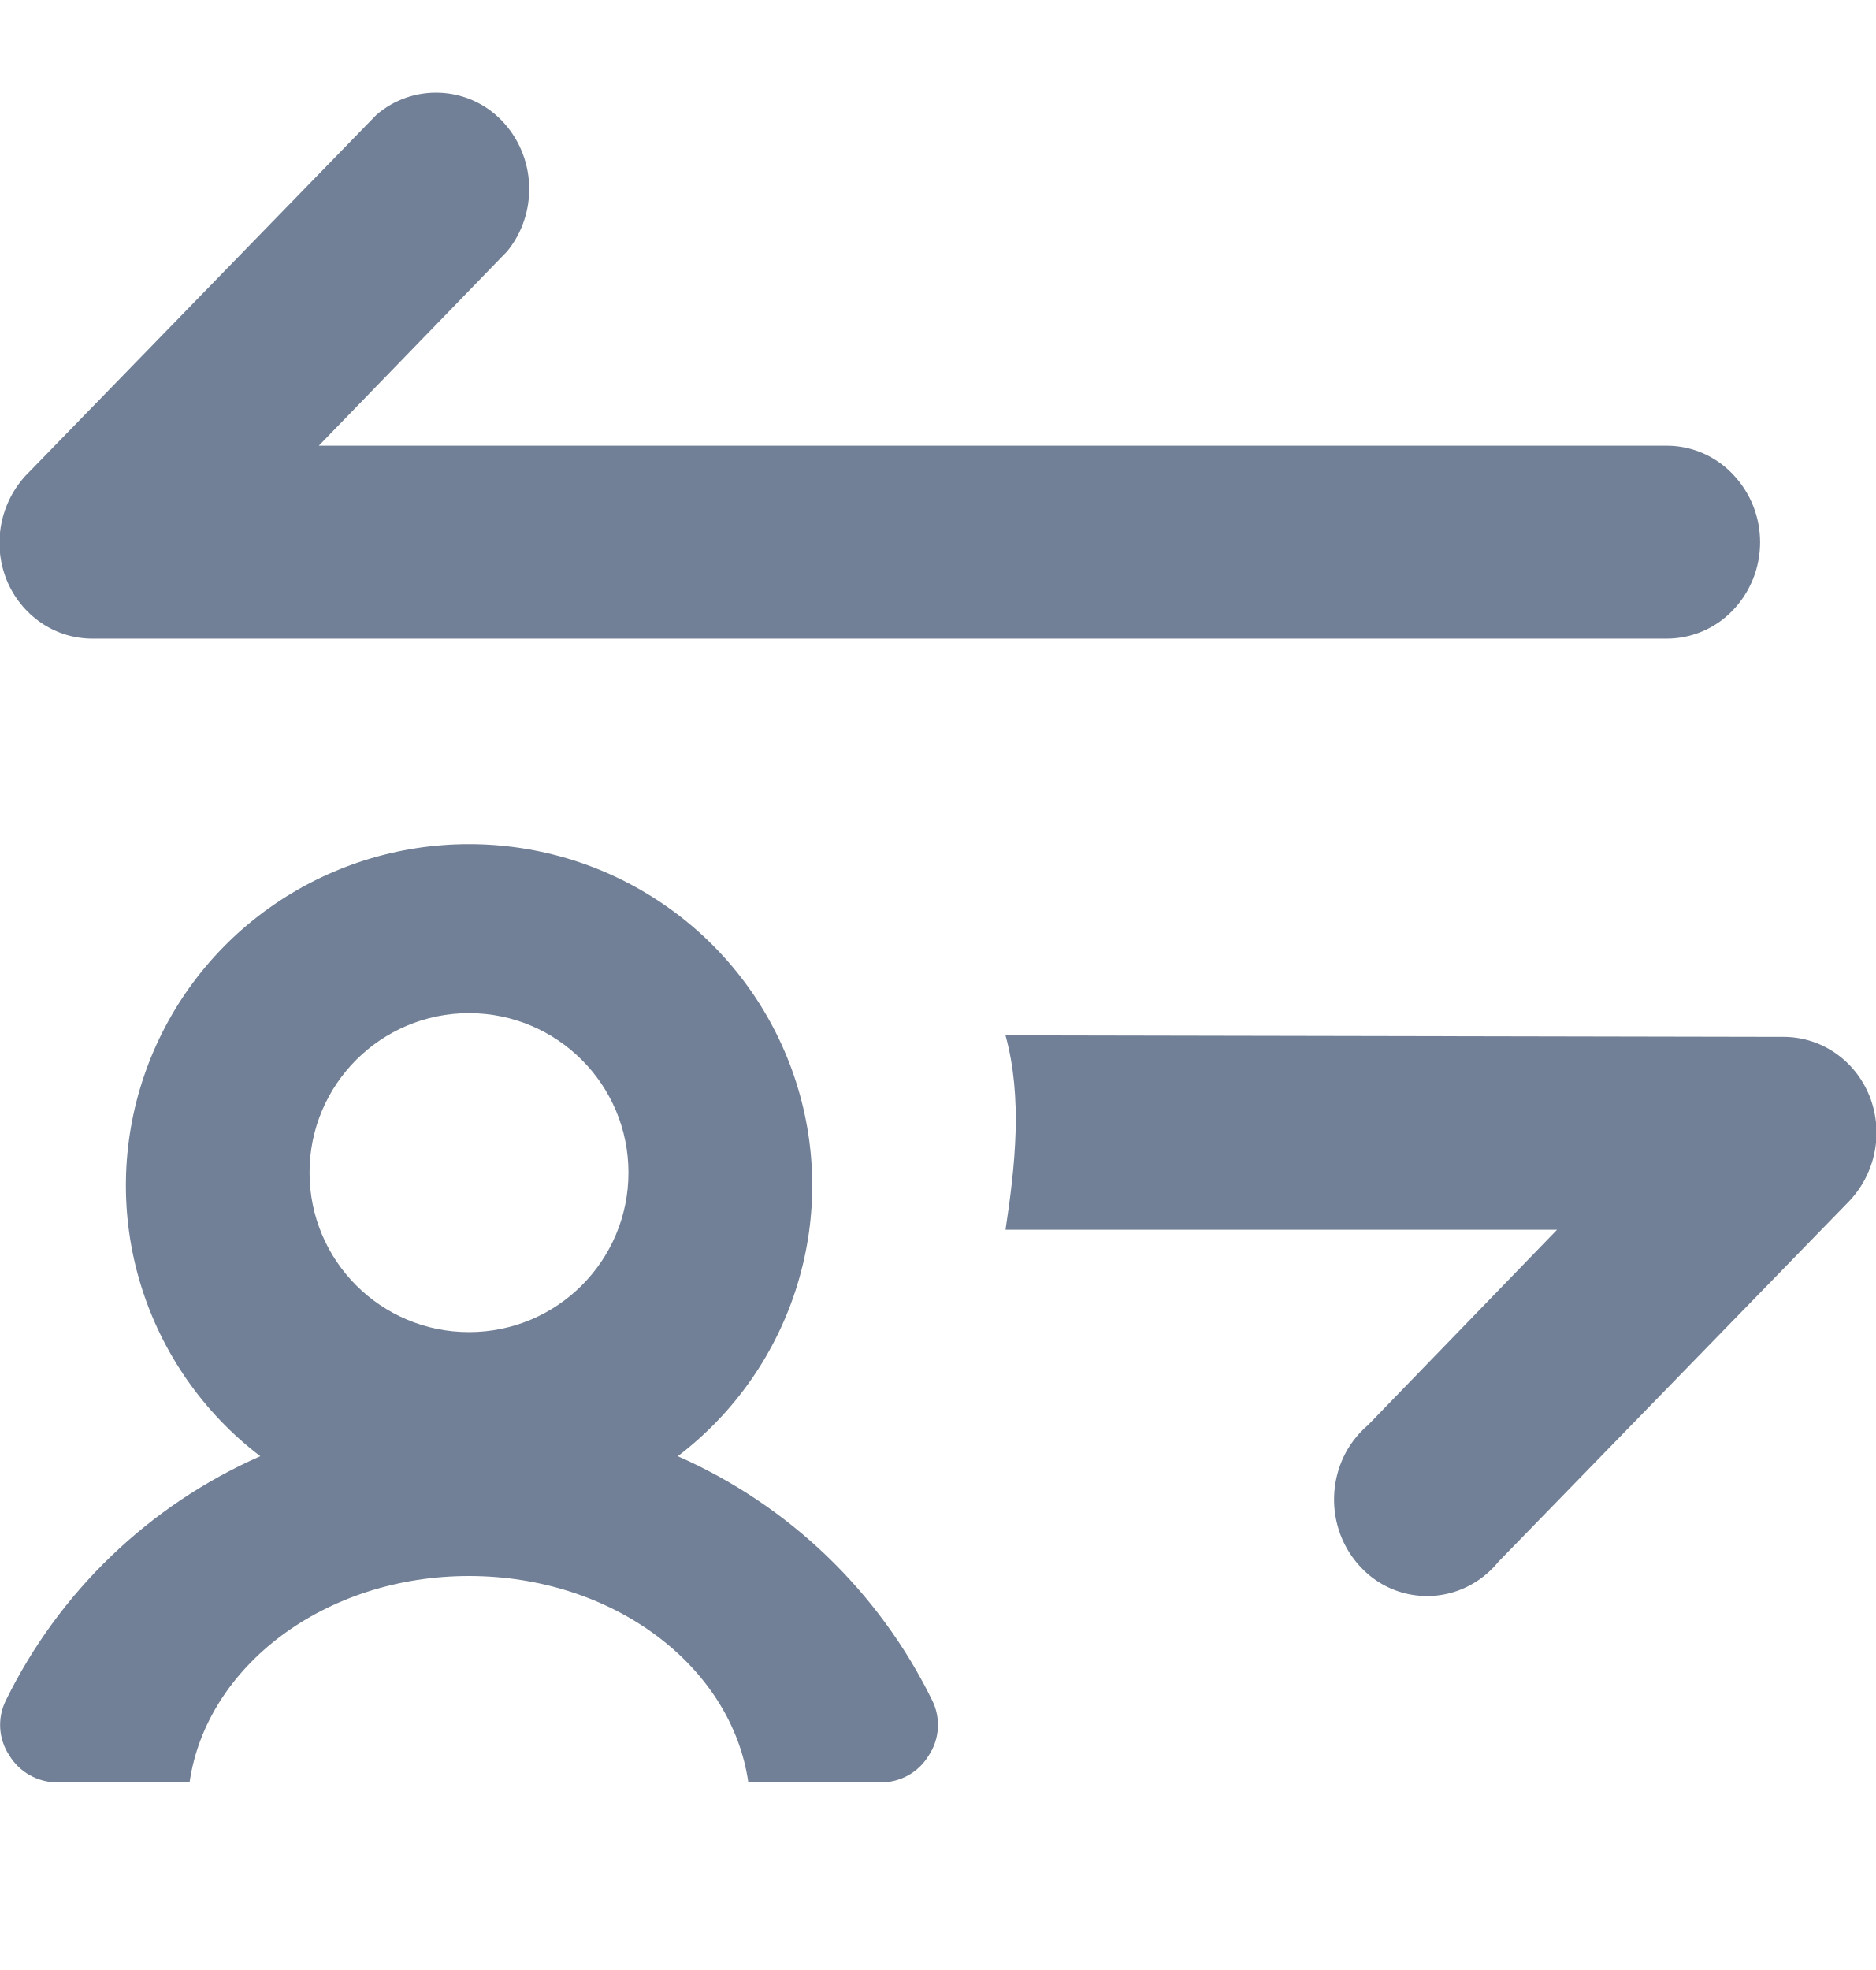
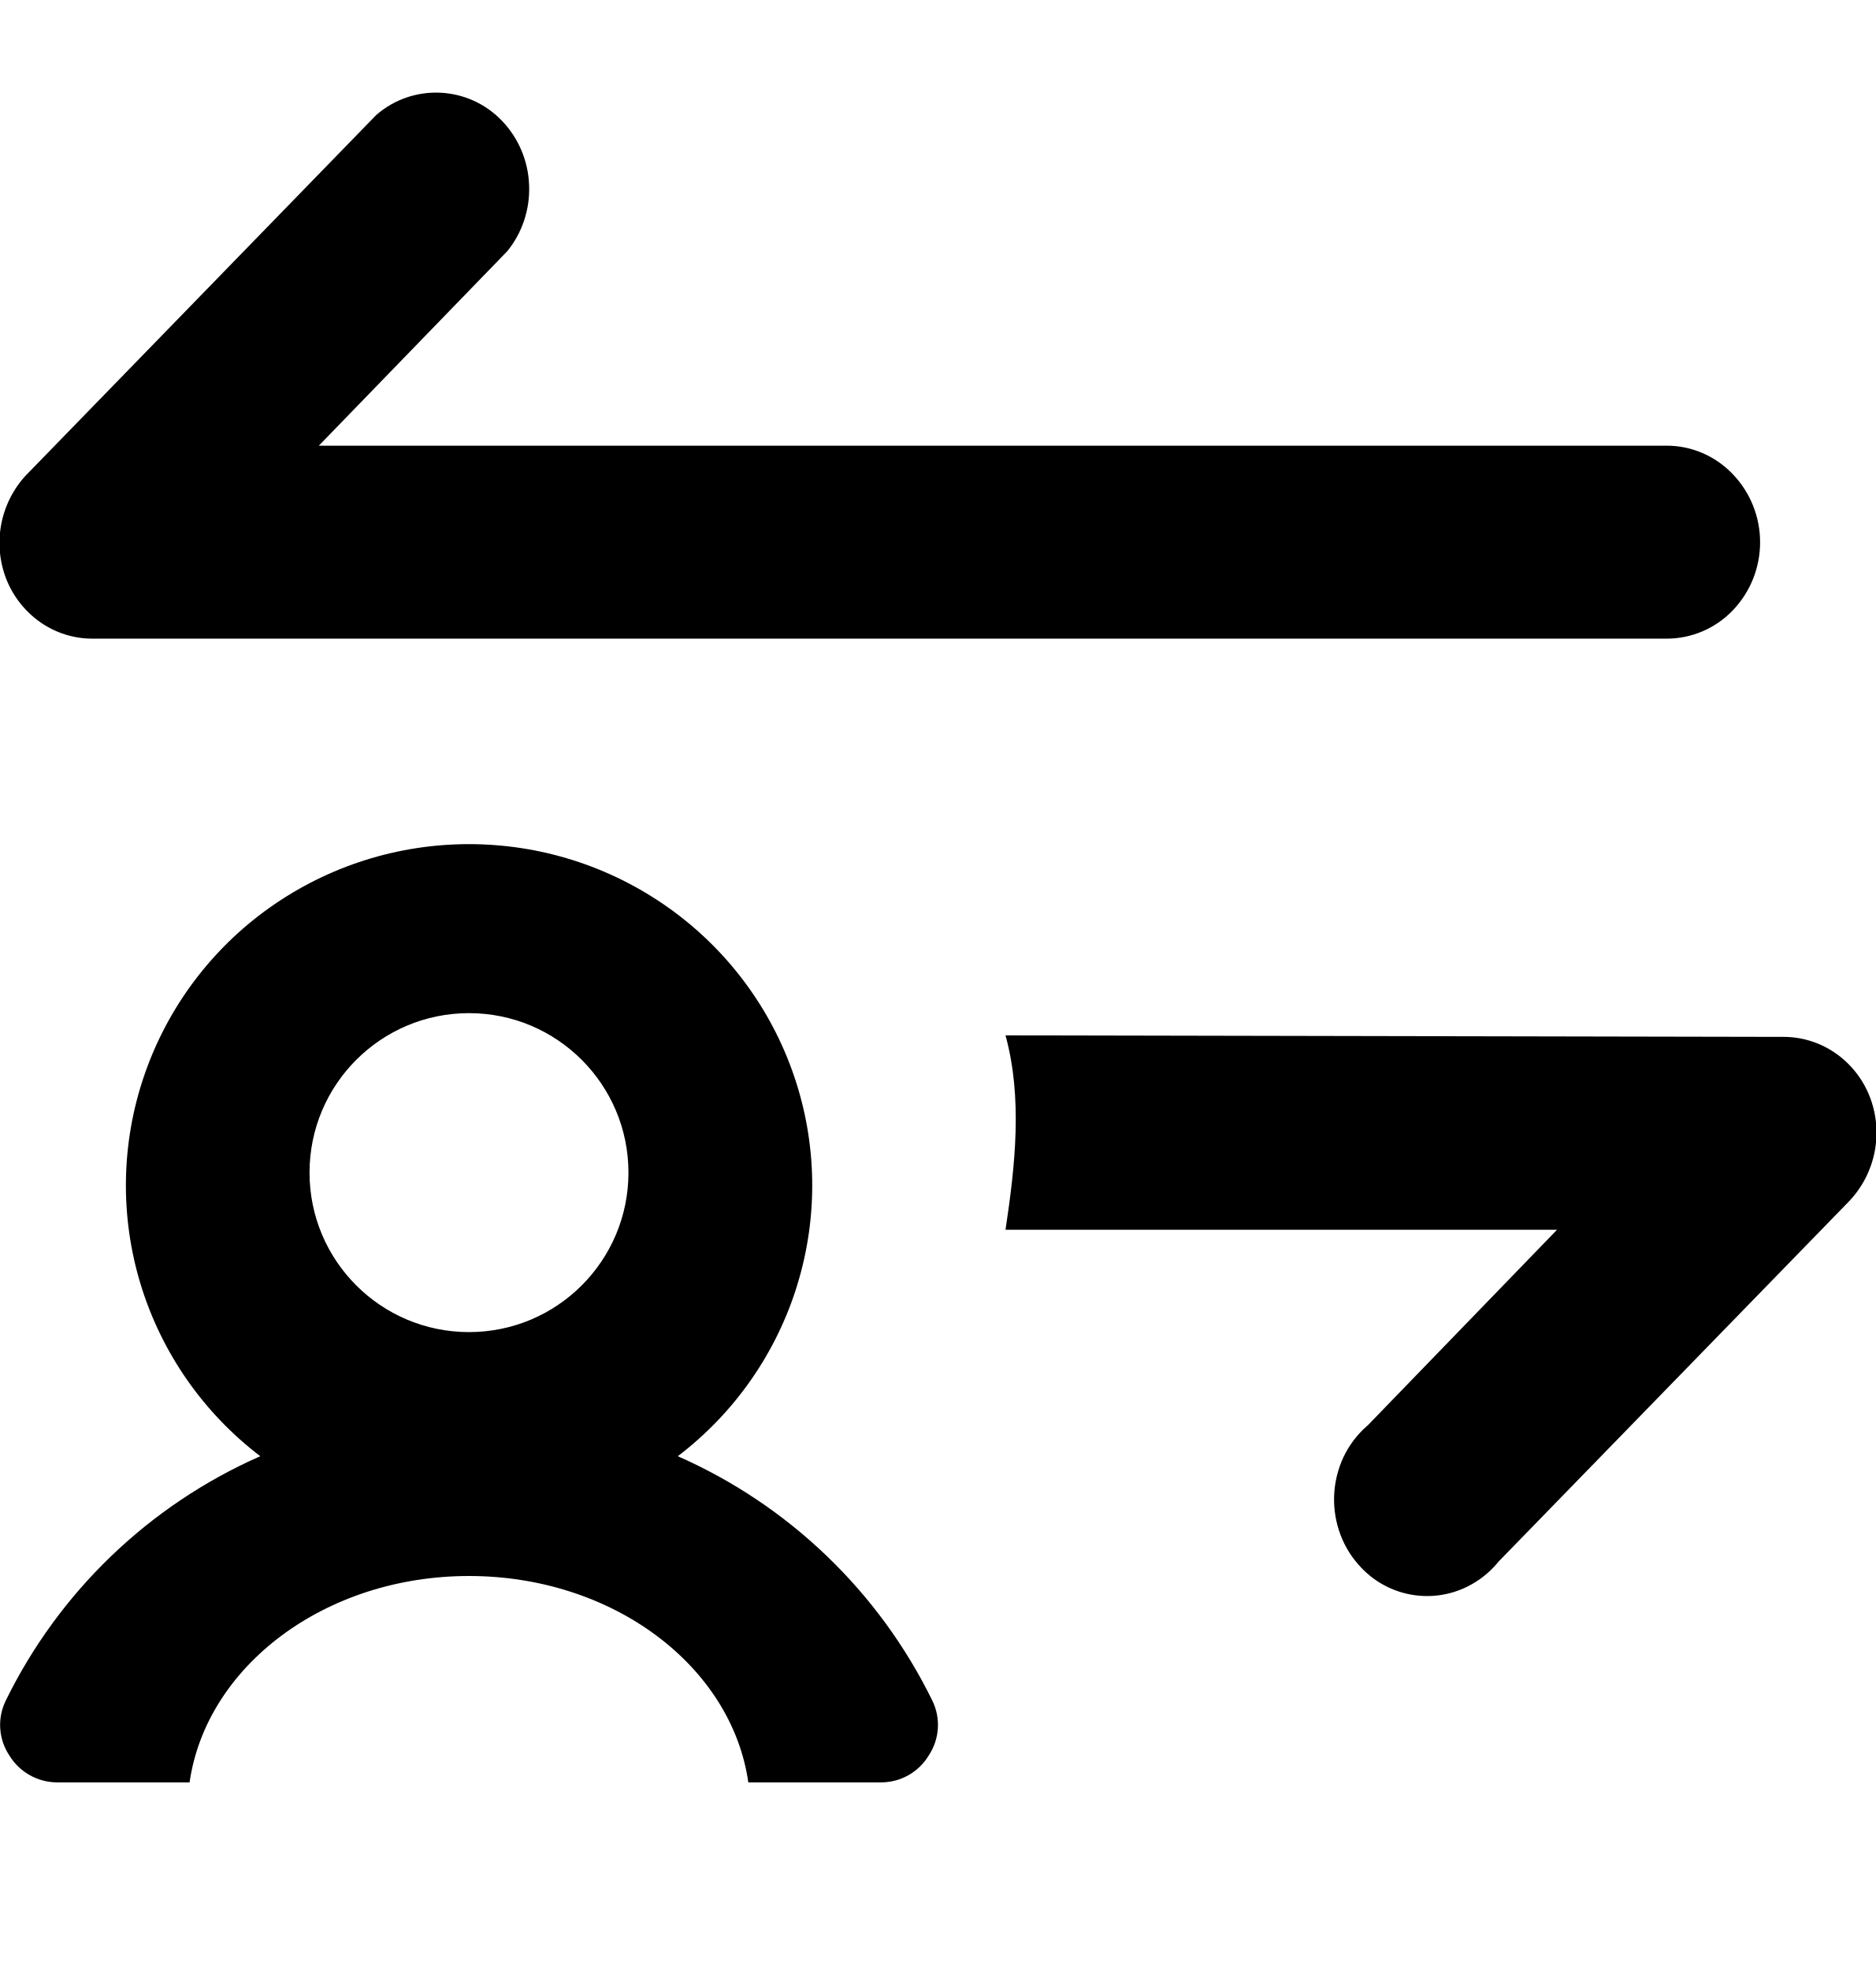
<svg xmlns="http://www.w3.org/2000/svg" fill="none" viewBox="0 0 20 21">
-   <path d="m.29 5.053 3.722-3.828a.972.972 0 0 1 1.337.06c.177.183.283.429.292.69.01.257-.074.509-.234.704L3.399 4.751H17.77c.262 0 .514.107.7.3a1.05 1.05 0 0 1 0 1.459.976.976 0 0 1-.7.298H.987a.969.969 0 0 1-.55-.17 1.021 1.021 0 0 1-.368-.46 1.062 1.062 0 0 1 .22-1.125zm18.723 6a.97.97 0 0 1 .55.17c.163.111.292.271.368.46a1.061 1.061 0 0 1-.22 1.125l-3.737 3.841-.006.008a.997.997 0 0 1-.322.255.966.966 0 0 1-1.13-.197c-.097-.1-.174-.22-.224-.352a1.067 1.067 0 0 1 .03-.828c.06-.128.146-.241.25-.333l.008-.006 2.02-2.087h-5.88c.103-.684.183-1.403 0-2.072zM8.501 13.694a3.636 3.636 0 0 1-1.275 1.829 5.482 5.482 0 0 1 2.714 2.606.588.588 0 0 1-.038.583.593.593 0 0 1-.51.288H7.978C7.8 17.76 6.535 16.8 5 16.8s-2.8.96-2.979 2.2H.61a.599.599 0 0 1-.511-.288.588.588 0 0 1-.038-.583 5.482 5.482 0 0 1 2.714-2.606 3.636 3.636 0 0 1-1.275-1.83 3.615 3.615 0 0 1 .036-2.224A3.638 3.638 0 0 1 2.868 9.68a3.675 3.675 0 0 1 4.264 0 3.638 3.638 0 0 1 1.333 1.788c.246.72.259 1.497.036 2.225zM6.7 12.5a1.7 1.7 0 1 1-3.4 0 1.7 1.7 0 0 1 3.4 0z" fill="#718096" fill-rule="evenodd" clip-rule="evenodd" />
+   <path d="m.29 5.053 3.722-3.828a.972.972 0 0 1 1.337.06c.177.183.283.429.292.69.01.257-.074.509-.234.704L3.399 4.751H17.77c.262 0 .514.107.7.3a1.05 1.05 0 0 1 0 1.459.976.976 0 0 1-.7.298H.987a.969.969 0 0 1-.55-.17 1.021 1.021 0 0 1-.368-.46 1.062 1.062 0 0 1 .22-1.125zm18.723 6a.97.97 0 0 1 .55.17c.163.111.292.271.368.46a1.061 1.061 0 0 1-.22 1.125l-3.737 3.841-.006.008a.997.997 0 0 1-.322.255.966.966 0 0 1-1.13-.197c-.097-.1-.174-.22-.224-.352a1.067 1.067 0 0 1 .03-.828c.06-.128.146-.241.25-.333l.008-.006 2.02-2.087h-5.88c.103-.684.183-1.403 0-2.072zM8.501 13.694a3.636 3.636 0 0 1-1.275 1.829 5.482 5.482 0 0 1 2.714 2.606.588.588 0 0 1-.038.583.593.593 0 0 1-.51.288H7.978C7.8 17.76 6.535 16.8 5 16.8s-2.8.96-2.979 2.2H.61a.599.599 0 0 1-.511-.288.588.588 0 0 1-.038-.583 5.482 5.482 0 0 1 2.714-2.606 3.636 3.636 0 0 1-1.275-1.83 3.615 3.615 0 0 1 .036-2.224A3.638 3.638 0 0 1 2.868 9.68a3.675 3.675 0 0 1 4.264 0 3.638 3.638 0 0 1 1.333 1.788c.246.72.259 1.497.036 2.225zM6.7 12.5a1.7 1.7 0 1 1-3.4 0 1.7 1.7 0 0 1 3.4 0z" fill="currentColor" fill-rule="evenodd" clip-rule="evenodd" />
</svg>
